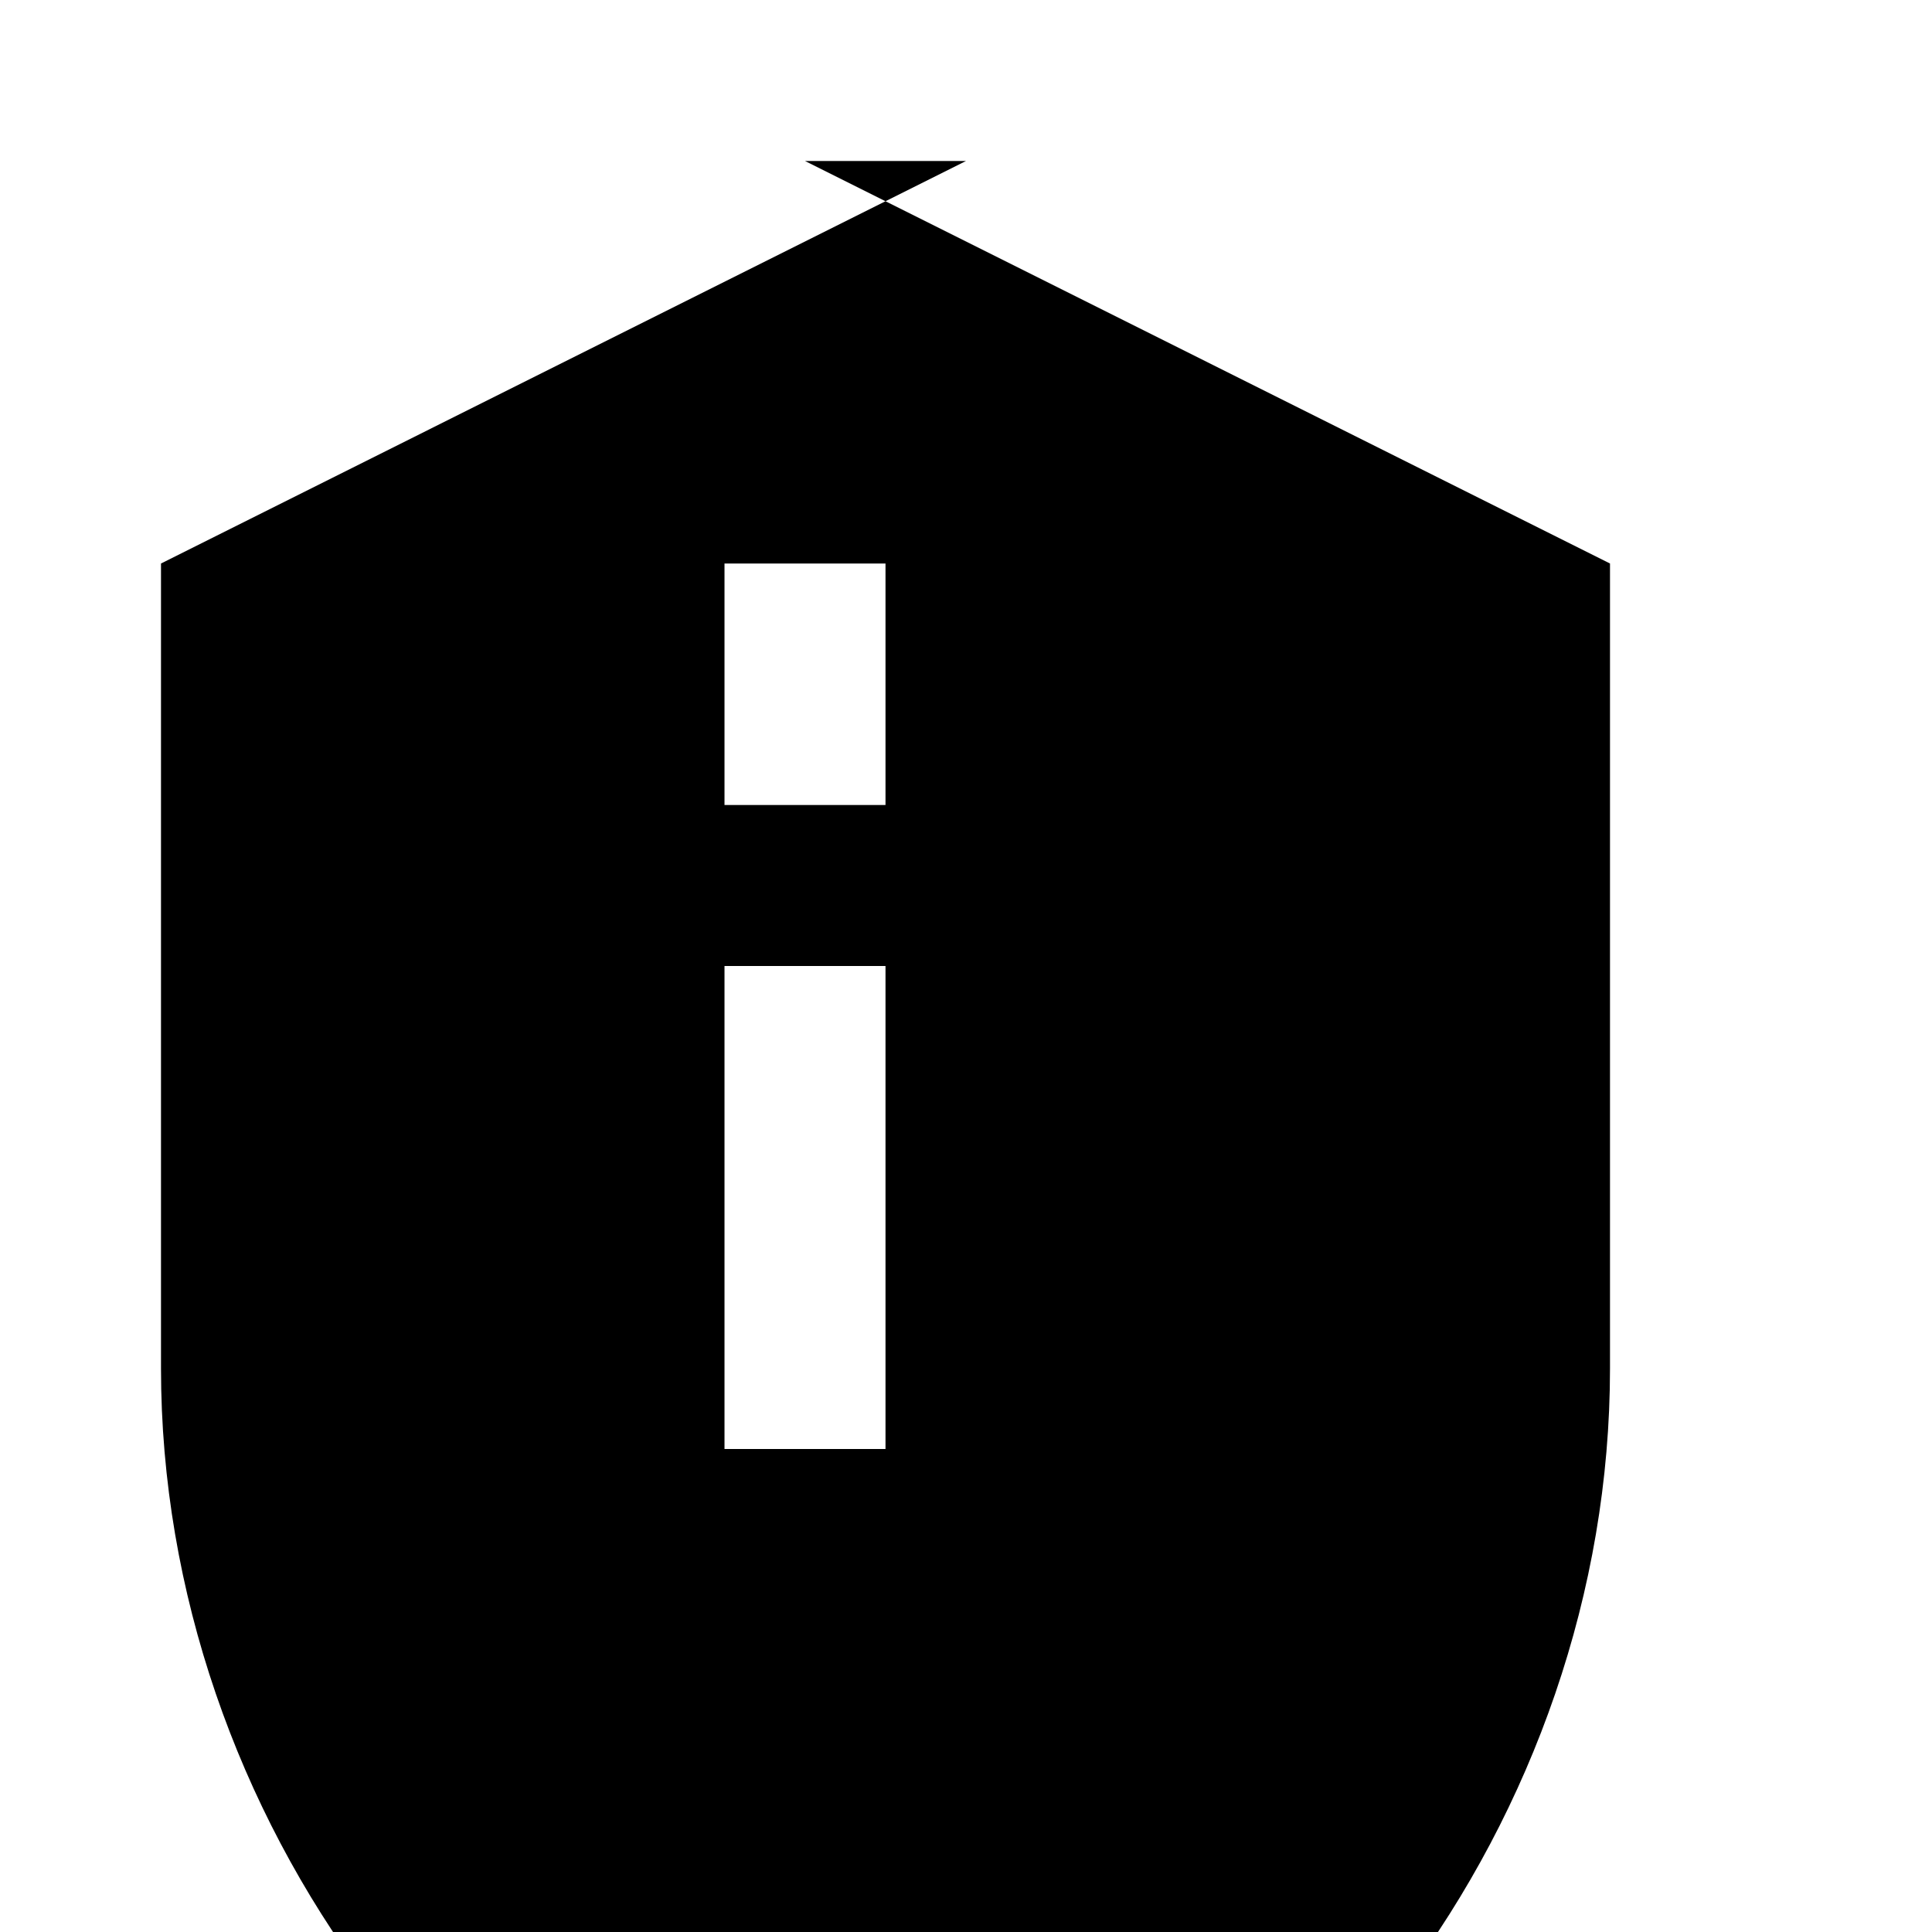
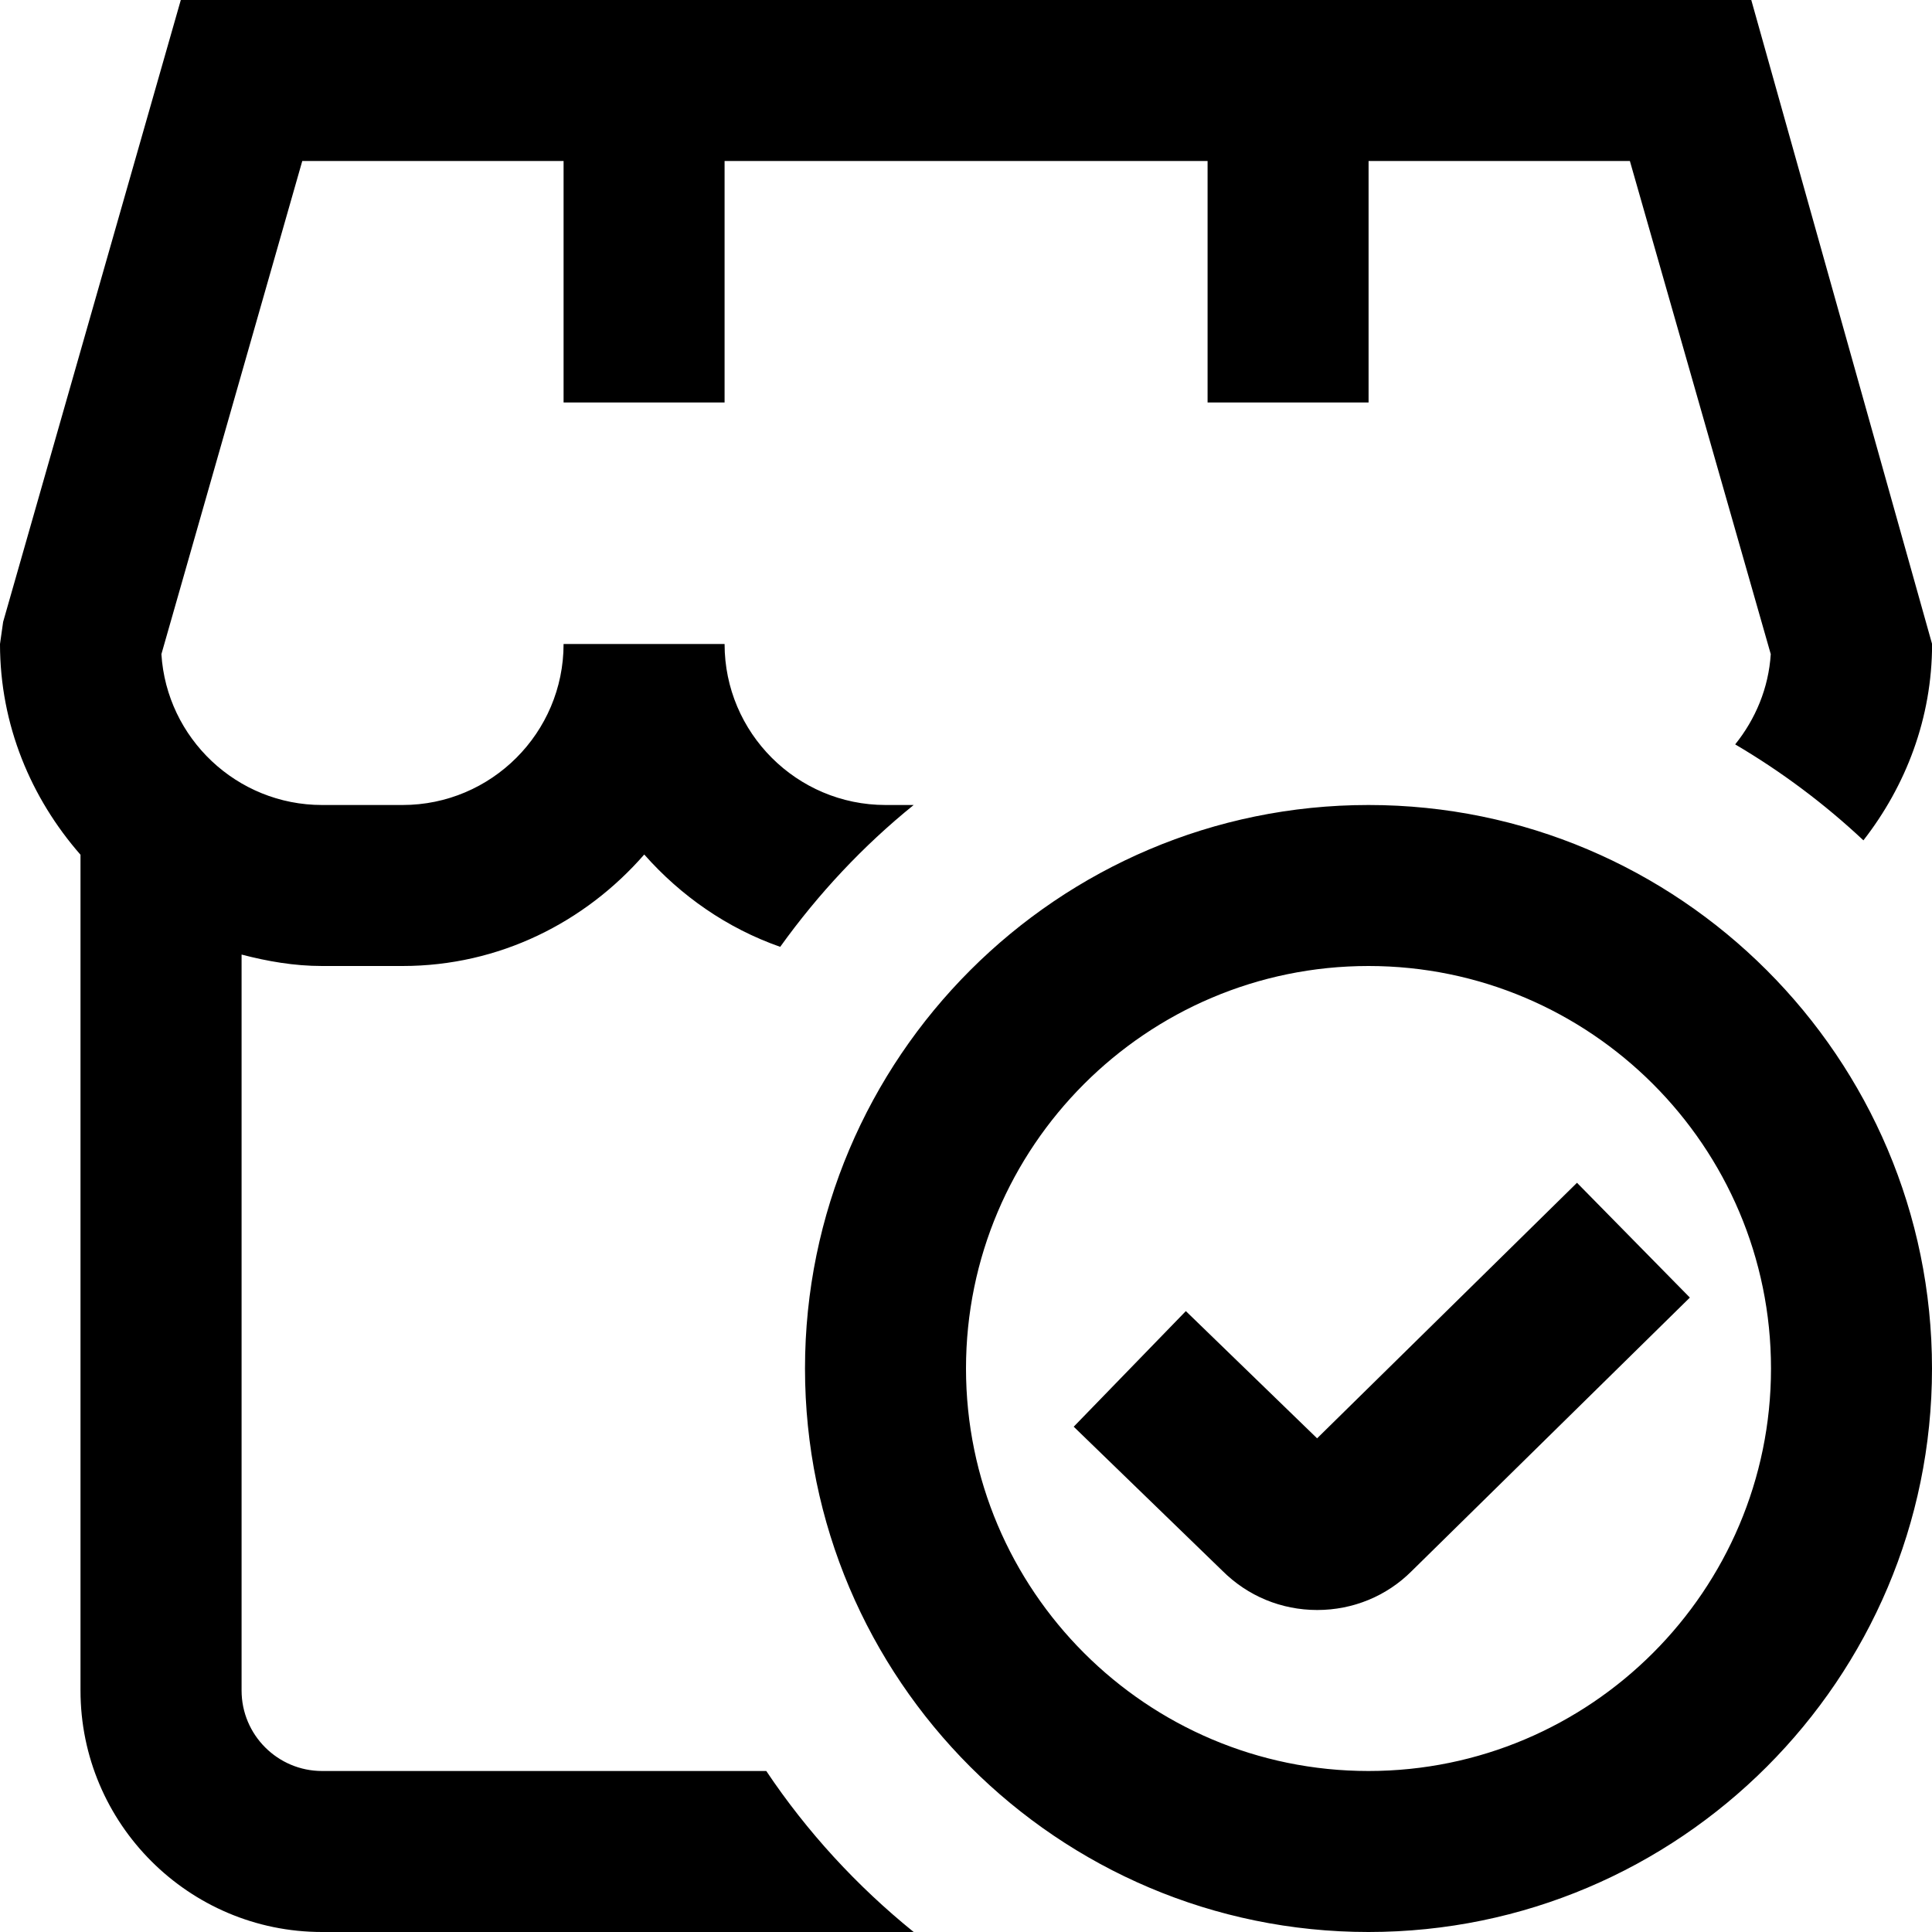
- <svg xmlns="http://www.w3.org/2000/svg" viewBox="0 0 24 24" width="24" height="24" fill="currentColor">
-   <path d="M12 2L2 7v10c0 5.55 3.84 10.74 9 12 5.16-1.26 9-6.45 9-12V7l-10-5zm-1 16h-2v-6h2v6zm0-8h-2V7h2v3z" />
+ <svg xmlns="http://www.w3.org/2000/svg" id="Layer_1" data-name="Layer 1" viewBox="0 0 24 24">
+   <path d="m11.349,24h-7.349c-1.654,0-3-1.346-3-3v-10.382c-.615-.703-1-1.612-1-2.618l.039-.275L2.246,0h19.509l2.246,8c0,.922-.326,1.762-.853,2.439-.484-.454-1.017-.853-1.593-1.192.251-.312.415-.697.442-1.121l-1.75-6.126h-3.246v3h-2v-3h-6v3h-2v-3h-3.246l-1.75,6.126c.065,1.044.936,1.874,1.996,1.874h1c1.103,0,2-.897,2-2h2c0,1.103.897,2,2,2h.349c-.63.509-1.185,1.103-1.658,1.762-.66-.231-1.236-.634-1.689-1.147-.734.842-1.801,1.385-3.002,1.385h-1c-.347,0-.678-.058-1-.142v9.142c0,.552.449,1,1,1h5.518c.506.756,1.125,1.429,1.831,2Zm12.651-7c0,3.859-3.14,7-7,7s-7-3.141-7-7,3.14-7,7-7,7,3.141,7,7Zm-2,0c0-2.757-2.243-5-5-5s-5,2.243-5,5,2.243,5,5,5,5-2.243,5-5Zm-5.639.867l-1.63-1.58-1.393,1.436,1.846,1.789c.315.315.733.488,1.179.488s.864-.174,1.172-.482l3.457-3.399-1.402-1.426-3.229,3.175Z" />
</svg>
